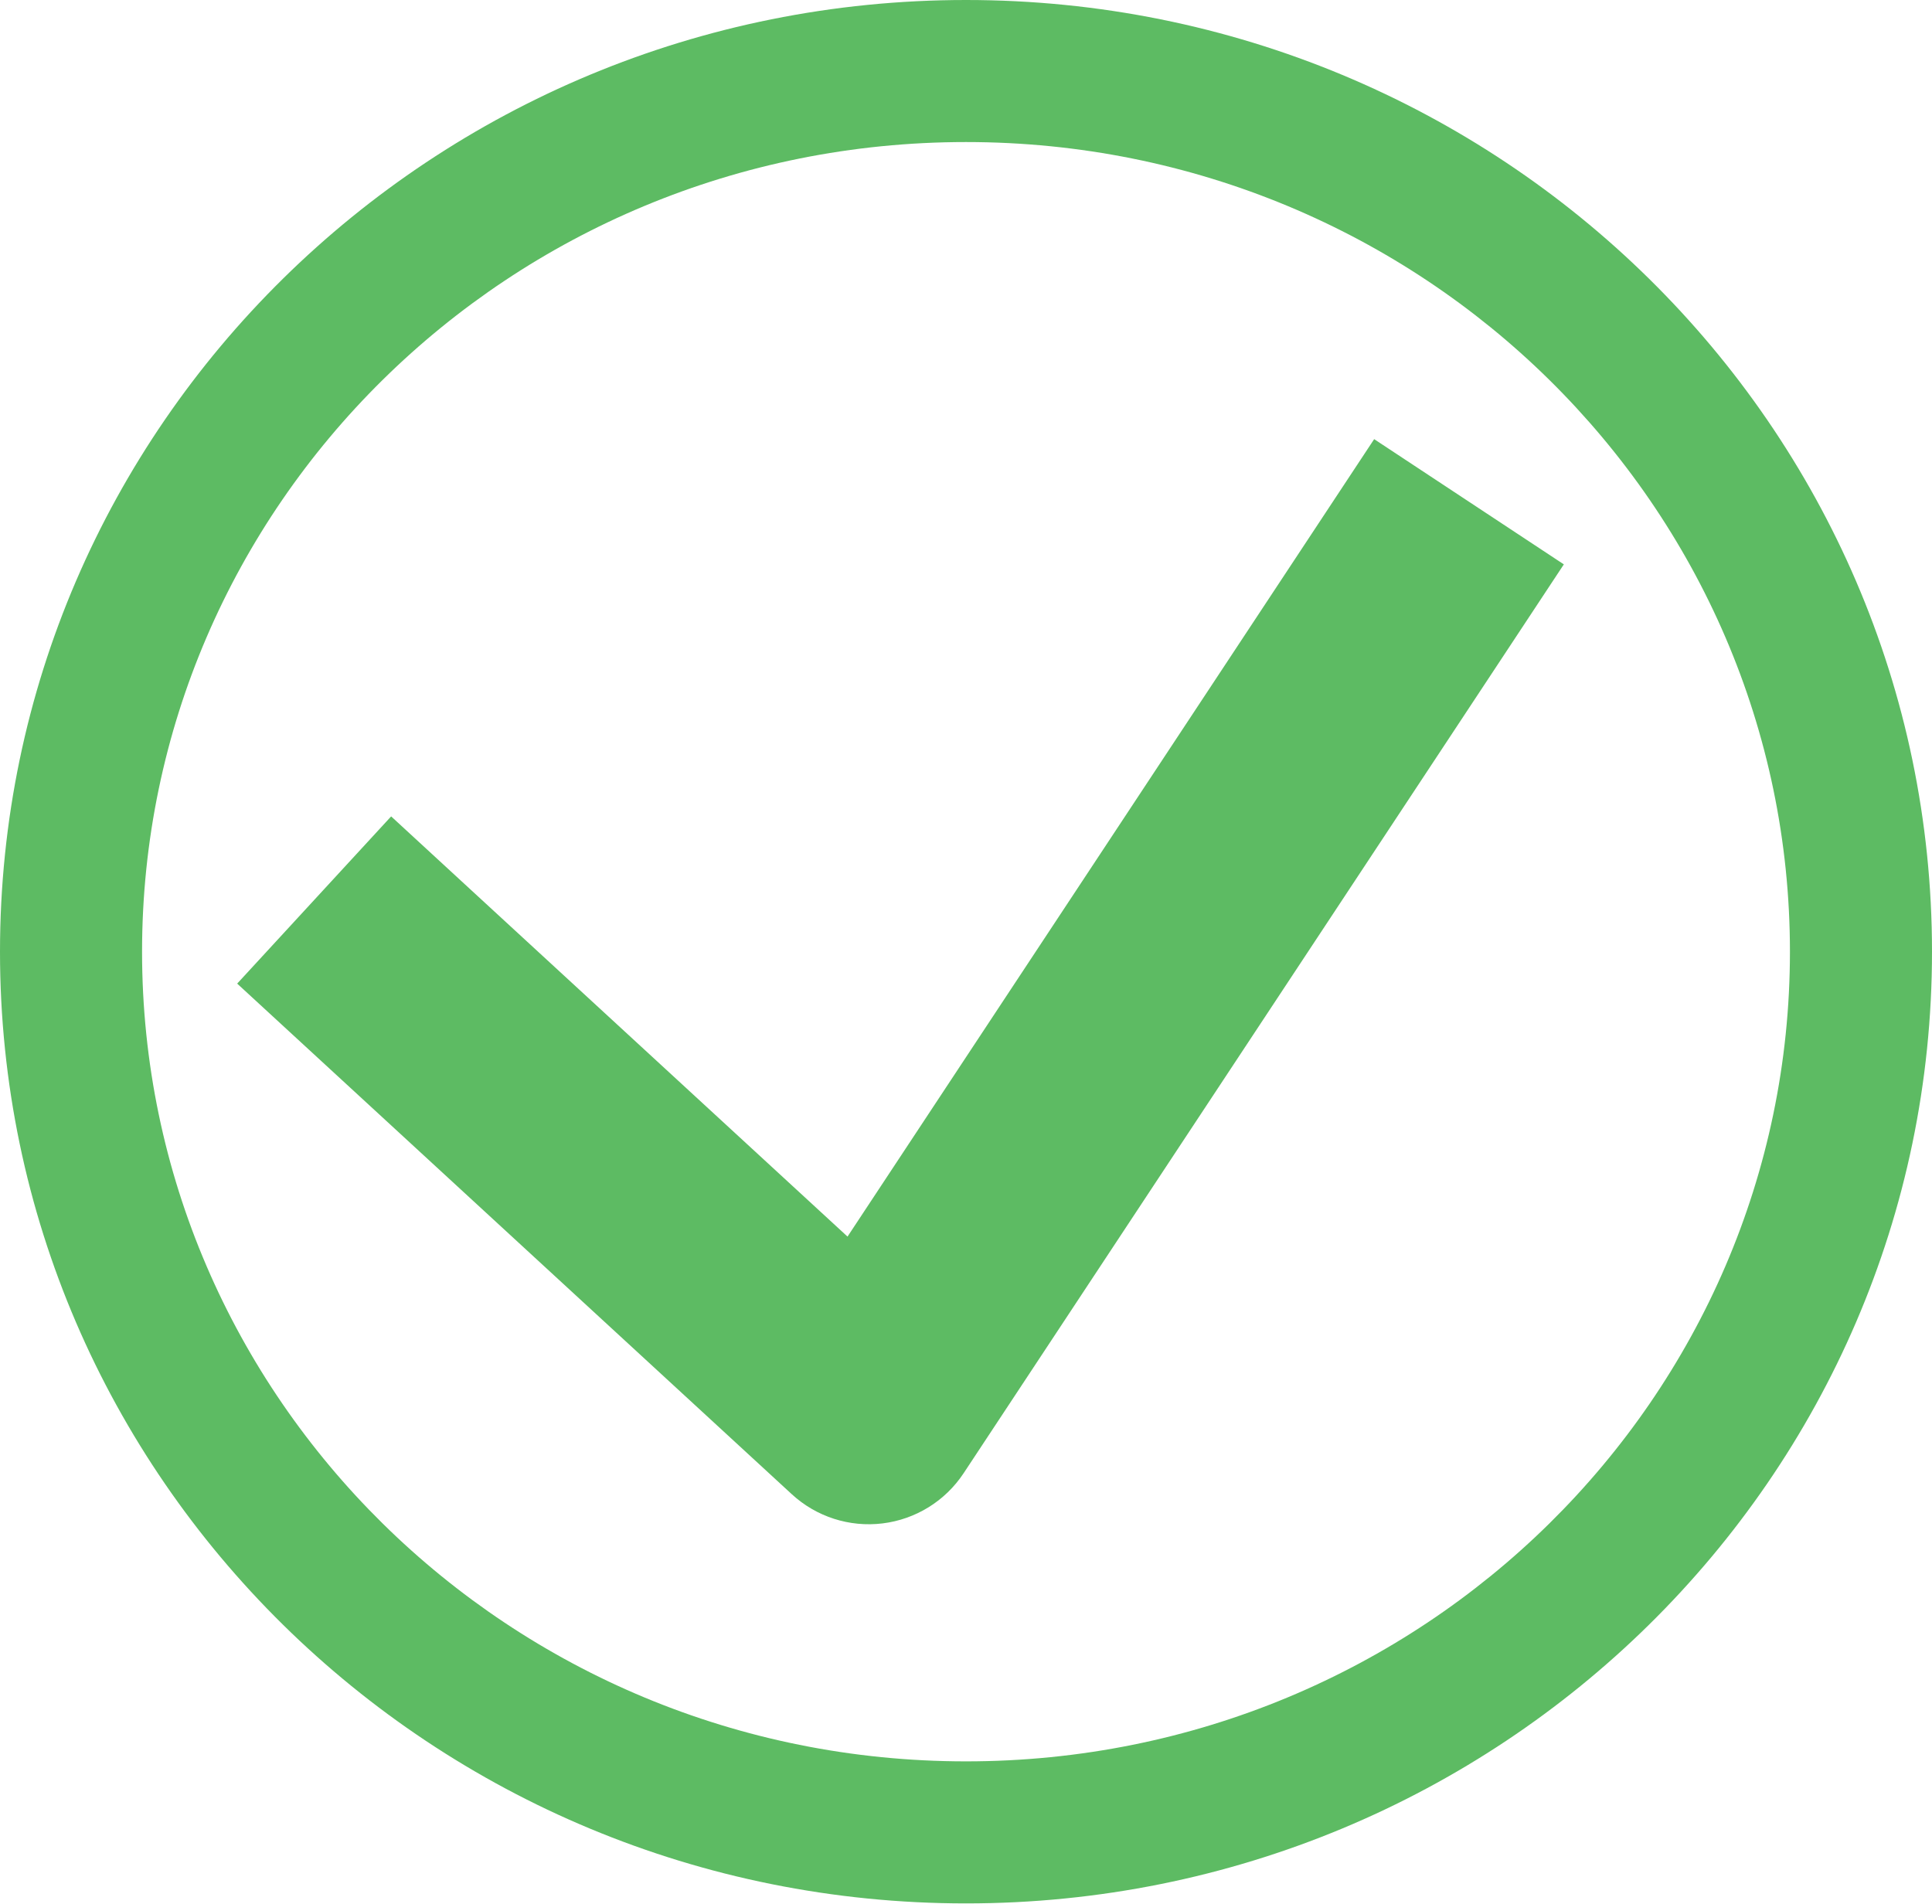
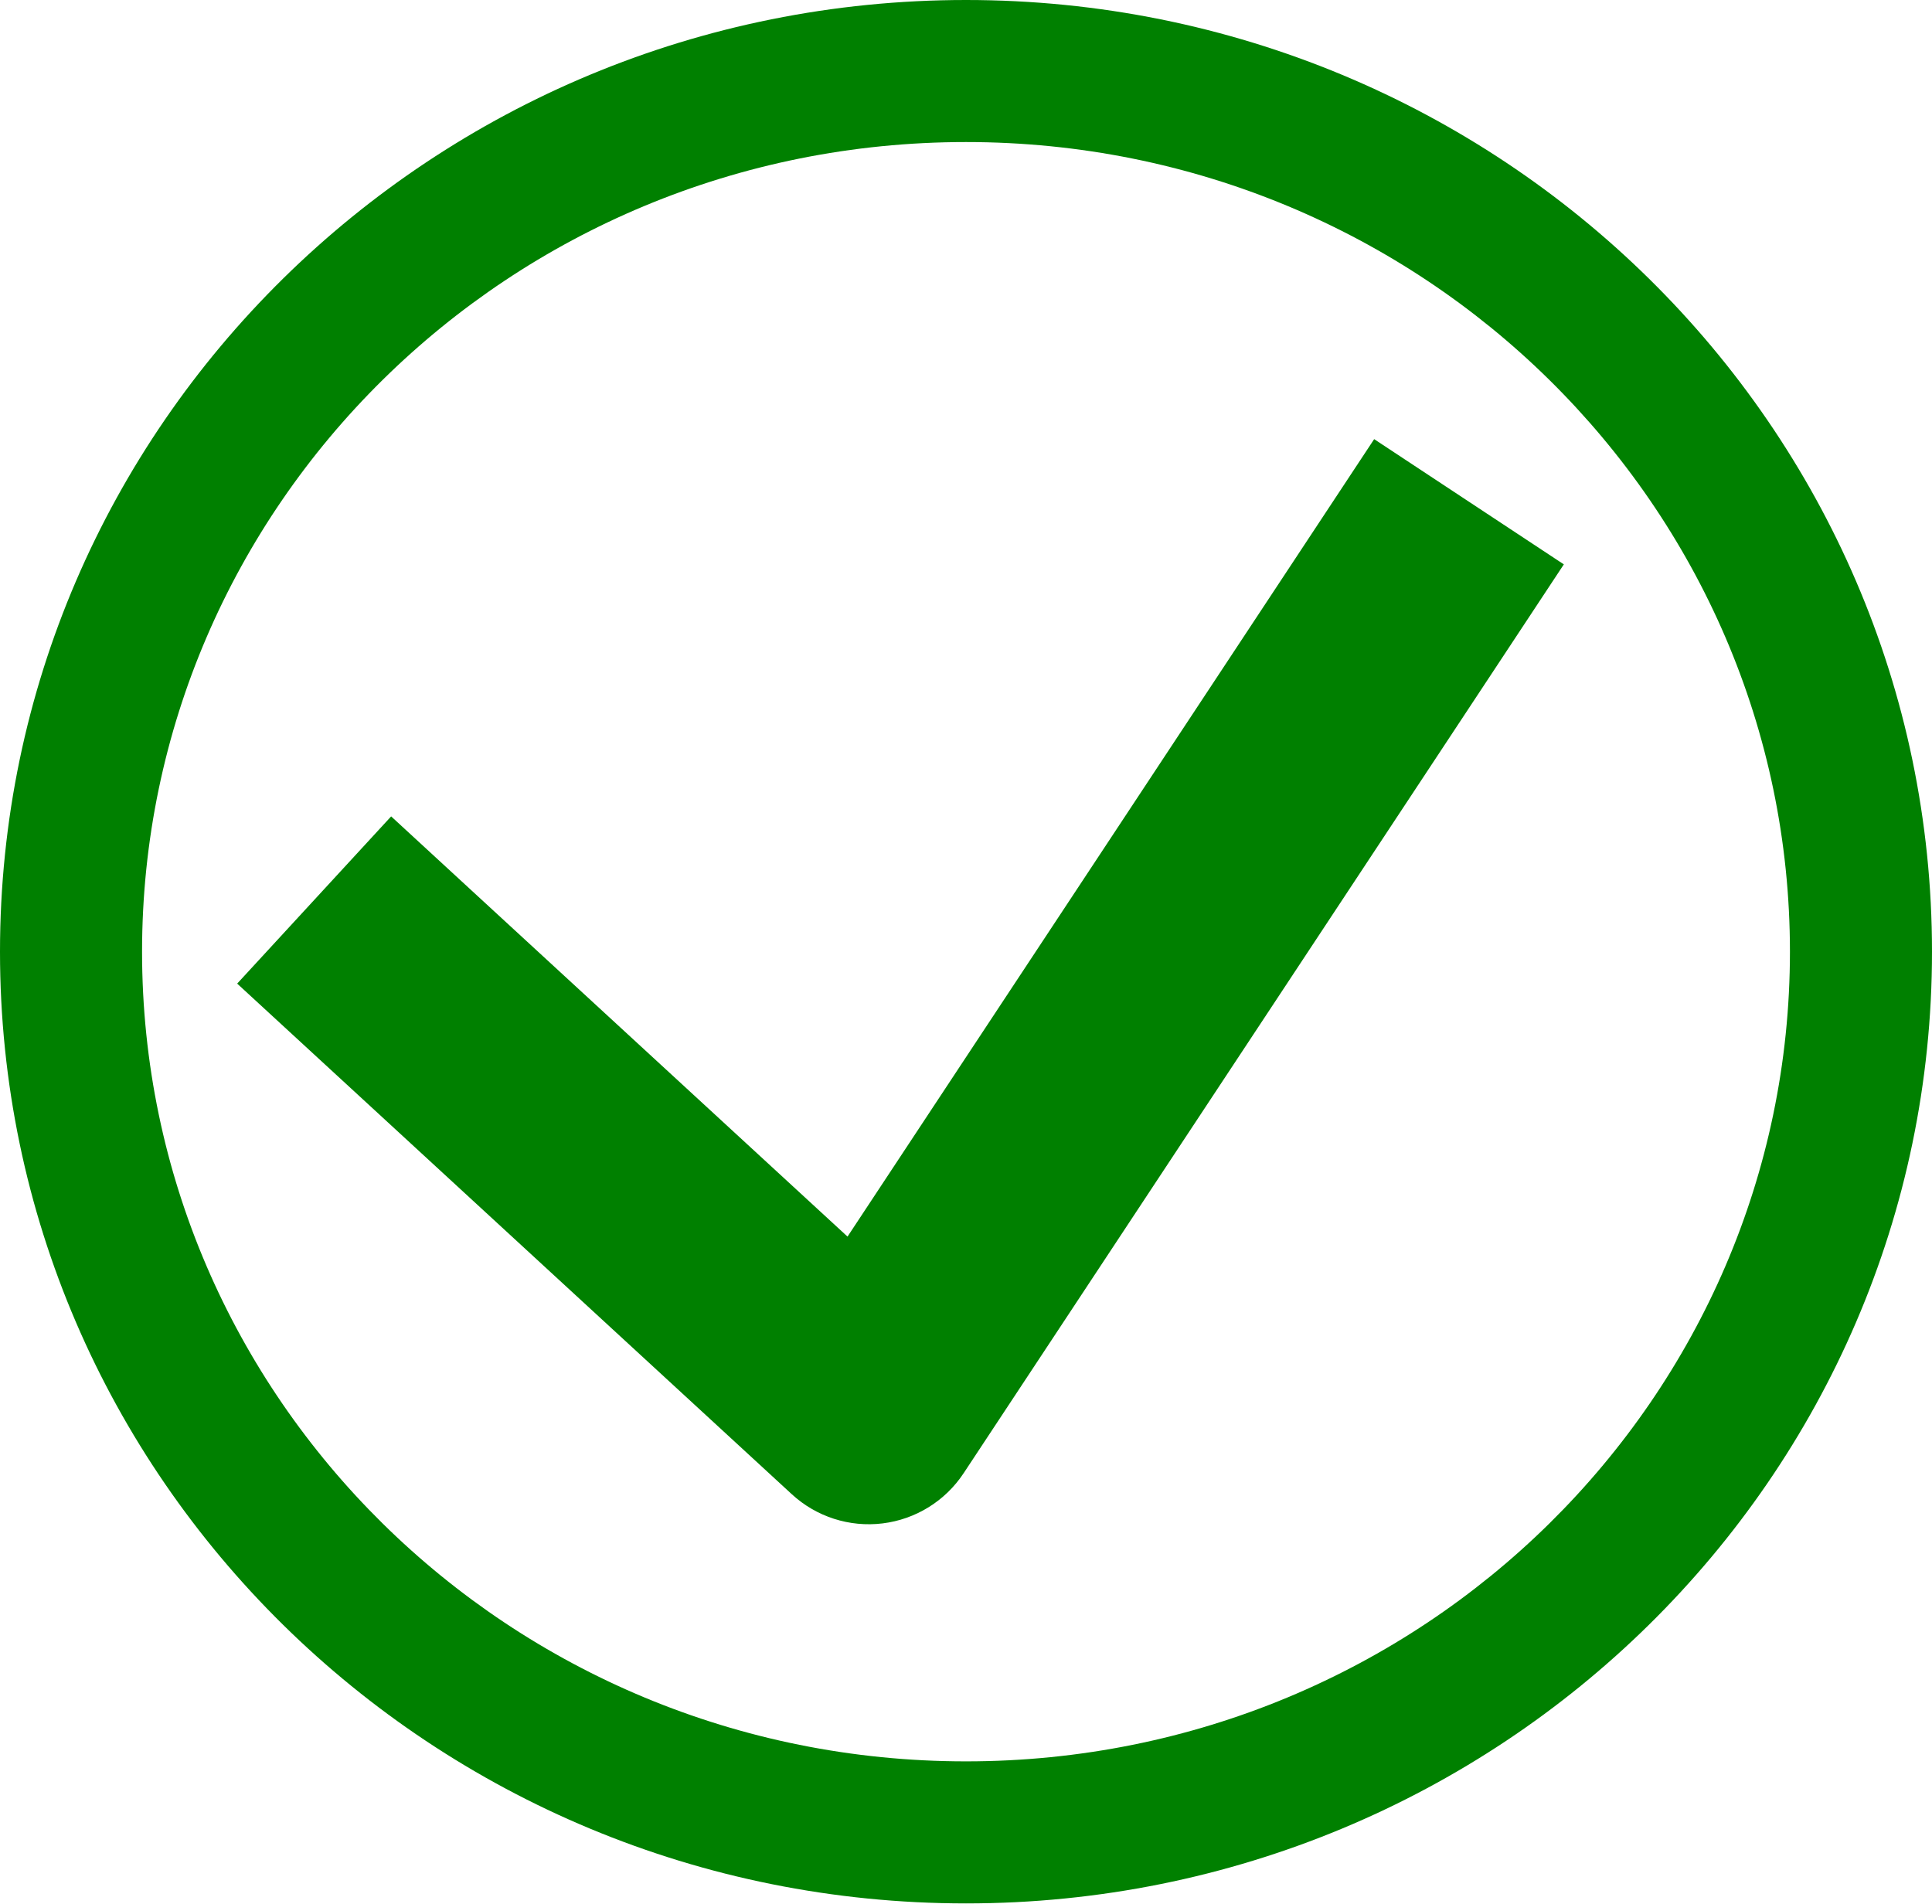
<svg xmlns="http://www.w3.org/2000/svg" width="68" height="67" viewBox="0 0 68 67" fill="none">
-   <path fill-rule="evenodd" clip-rule="evenodd" d="M63 33.5C63 49.17 50.086 62 34 62C17.914 62 5 49.17 5 33.5C5 17.829 17.914 5 34 5C50.086 5 63 17.829 63 33.5ZM68 33.5C68 52.002 52.778 67 34 67C15.222 67 0 52.002 0 33.5C0 14.998 15.222 0 34 0C52.778 0 68 14.998 68 33.5ZM16.709 31.447L13.767 28.737L8.348 34.623L11.29 37.332L27.868 52.596C28.731 53.391 29.898 53.766 31.062 53.624C32.226 53.482 33.269 52.837 33.916 51.858L52.838 23.204L55.042 19.866L48.366 15.458L46.162 18.796L29.83 43.528L16.709 31.447Z" fill="#5DBB63" />
+   <path fill-rule="evenodd" clip-rule="evenodd" d="M63 33.5C63 49.17 50.086 62 34 62C17.914 62 5 49.17 5 33.5C5 17.829 17.914 5 34 5C50.086 5 63 17.829 63 33.5ZM68 33.5C68 52.002 52.778 67 34 67C15.222 67 0 52.002 0 33.5C0 14.998 15.222 0 34 0C52.778 0 68 14.998 68 33.5ZM16.709 31.447L13.767 28.737L8.348 34.623L11.29 37.332L27.868 52.596C28.731 53.391 29.898 53.766 31.062 53.624C32.226 53.482 33.269 52.837 33.916 51.858L52.838 23.204L55.042 19.866L48.366 15.458L46.162 18.796L29.83 43.528L16.709 31.447Z" fill="green" />
</svg>
